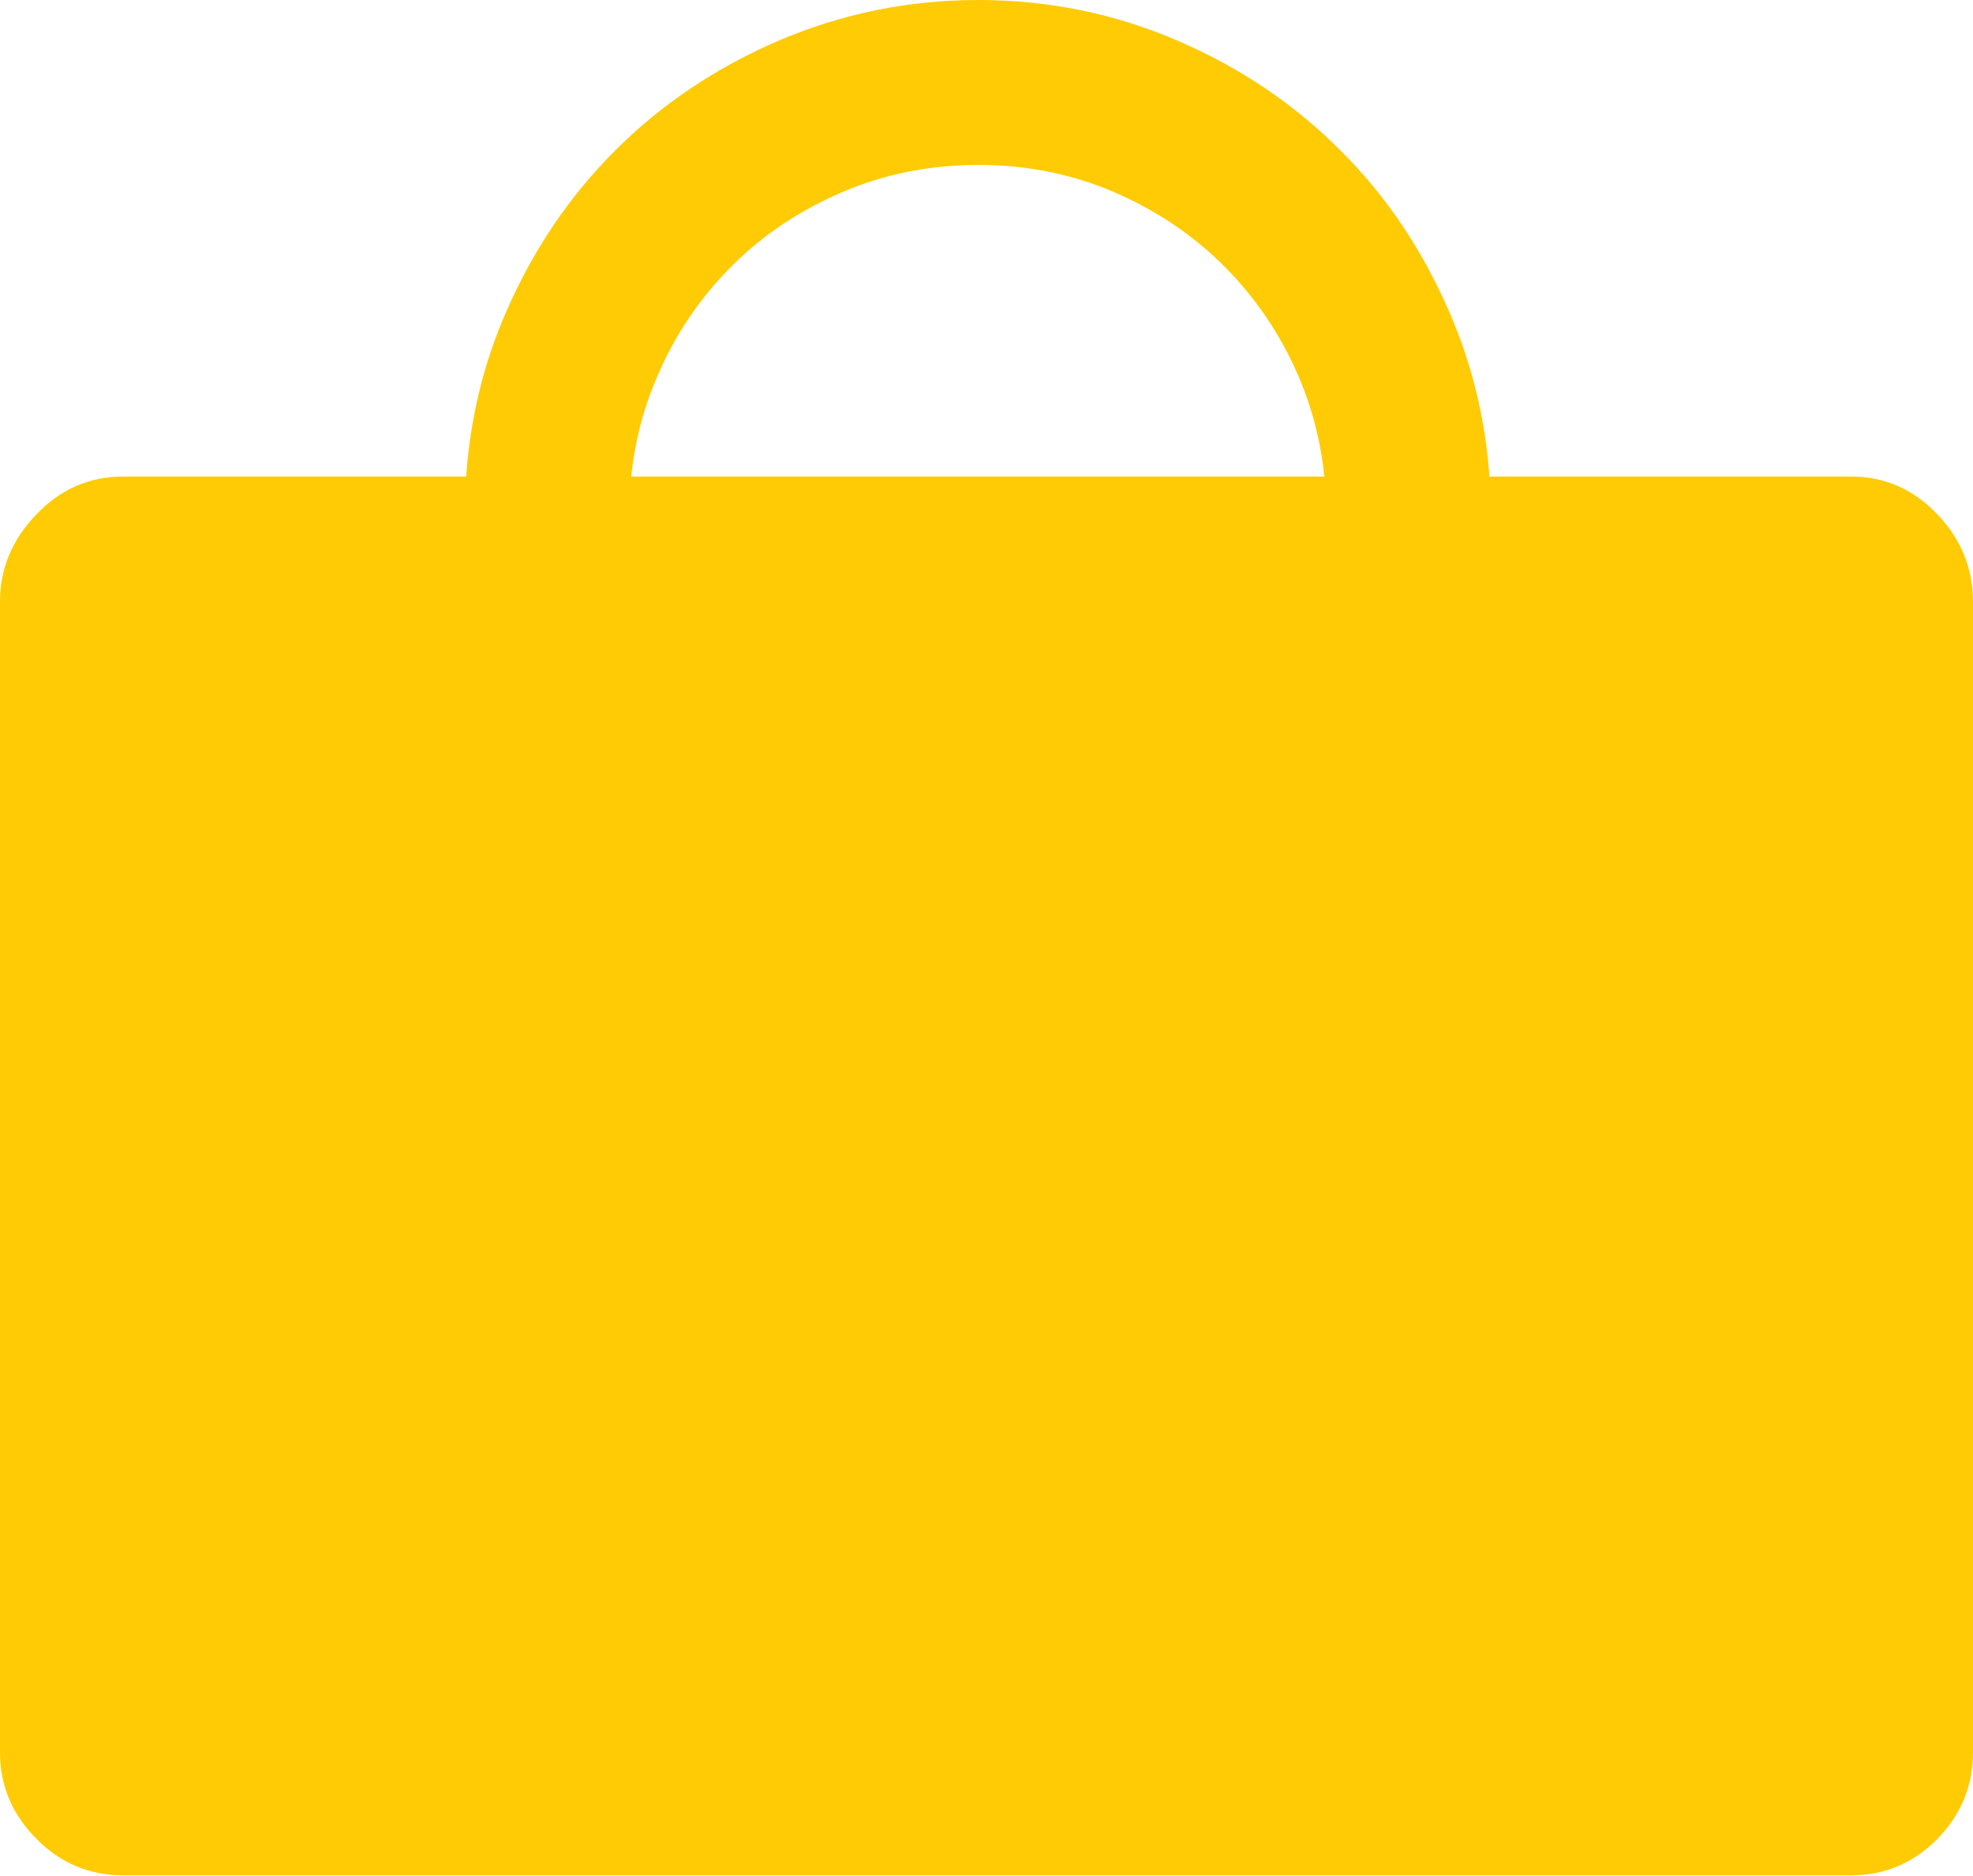
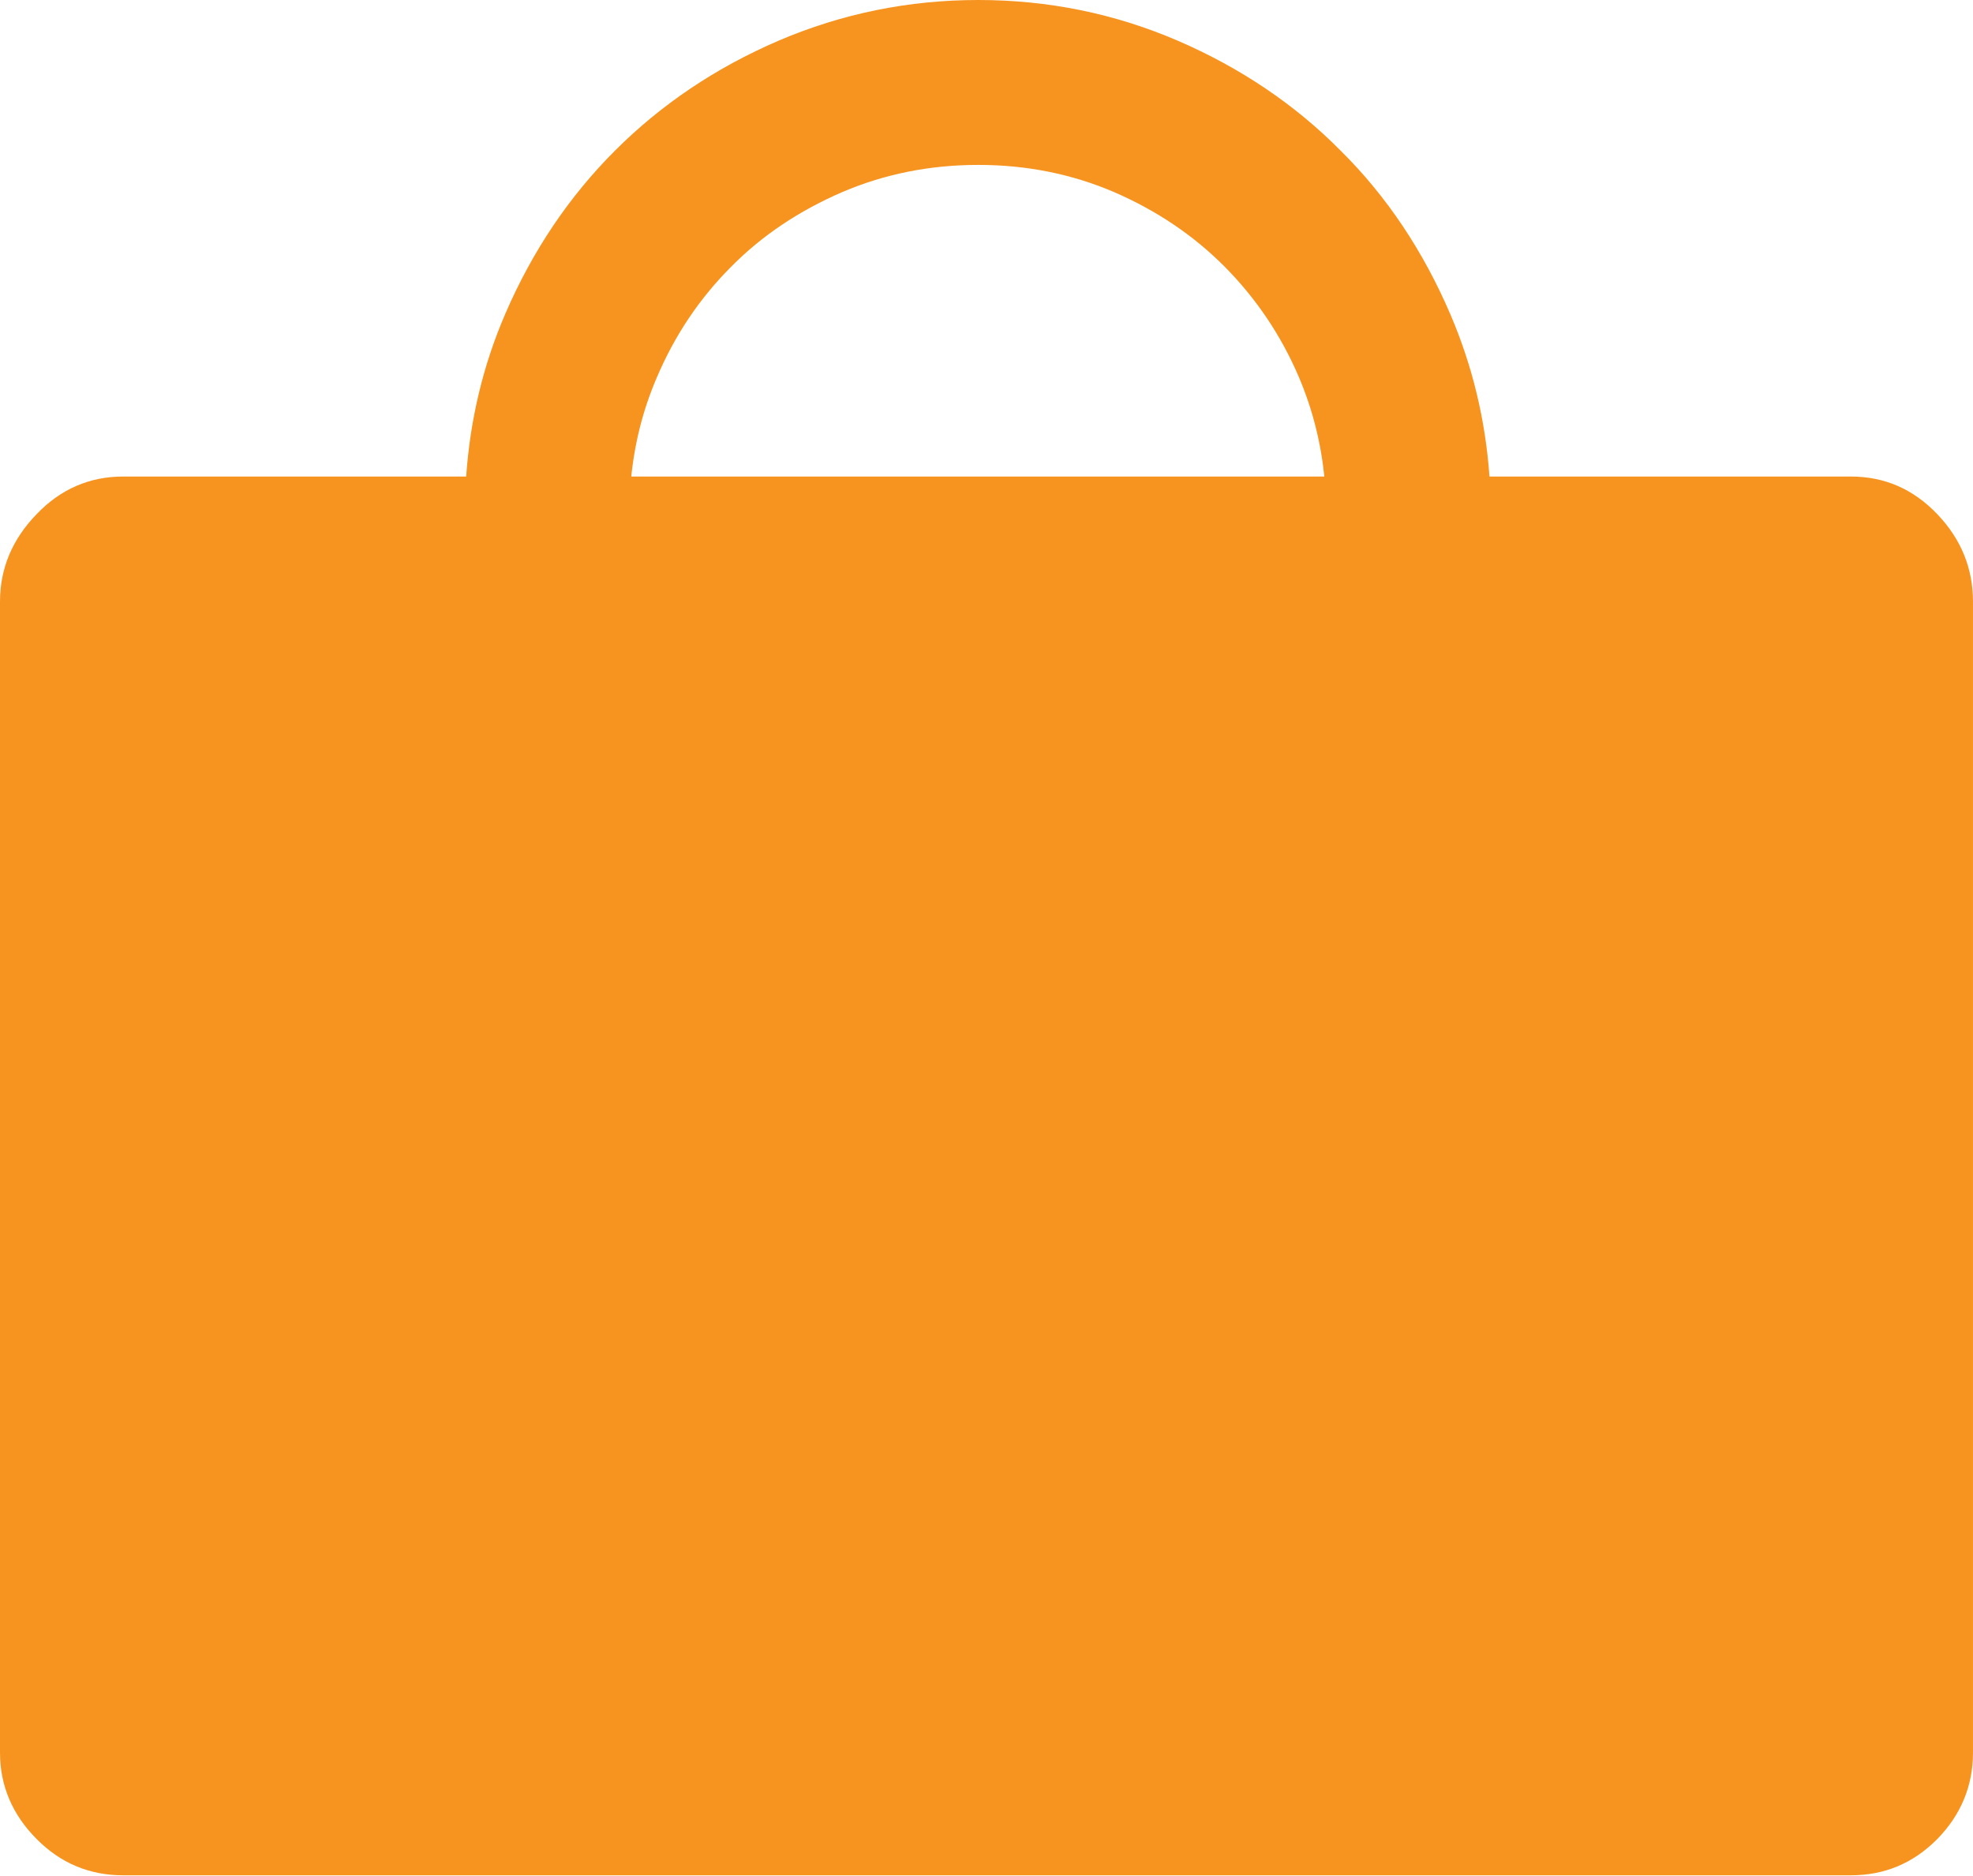
<svg xmlns="http://www.w3.org/2000/svg" version="1.1" id="Layer_1" x="0px" y="0px" width="116.646px" height="110.867px" viewBox="0 0 116.646 110.867" style="enable-background:new 0 0 116.646 110.867;" xml:space="preserve">
-   <path style="fill:#FFCB05;" d="M114.531,30.394c-1.423-1.486-3.113-2.222-5.113-2.222H88.059c-0.236-3.335-1.002-6.535-2.314-9.595  c-1.602-3.729-3.746-6.957-6.482-9.667c-2.705-2.735-5.934-4.908-9.641-6.507C65.902,0.803,61.977,0,57.837,0  c-4.121,0-8.058,0.803-11.801,2.402c-3.719,1.6-6.945,3.771-9.681,6.507c-2.71,2.71-4.879,5.926-6.481,9.643  c-1.315,3.042-2.079,6.254-2.313,9.62H7.281c-1.977,0-3.693,0.736-5.113,2.222C0.737,31.865,0,33.593,0,35.569v68.045  c0,1.96,0.737,3.677,2.168,5.109c1.42,1.436,3.136,2.143,5.113,2.143h102.137c2,0,3.69-0.707,5.113-2.141  c1.404-1.435,2.114-3.151,2.114-5.111V35.569C116.646,33.593,115.936,31.865,114.531,30.394z M43.234,15.761  c1.846-1.866,4.041-3.313,6.546-4.399c2.503-1.071,5.189-1.613,8.058-1.613c2.863,0,5.548,0.542,8.042,1.613  c2.493,1.085,4.658,2.532,6.518,4.398c1.857,1.875,3.33,4.042,4.4,6.549c0.791,1.864,1.289,3.816,1.498,5.862H37.321  c0.21-2.046,0.712-3.998,1.514-5.862C39.902,19.803,41.362,17.636,43.234,15.761z" />
+   <path style="fill:#f7941f;" d="M114.531,30.394c-1.423-1.486-3.113-2.222-5.113-2.222H88.059c-0.236-3.335-1.002-6.535-2.314-9.595  c-1.602-3.729-3.746-6.957-6.482-9.667c-2.705-2.735-5.934-4.908-9.641-6.507C65.902,0.803,61.977,0,57.837,0  c-4.121,0-8.058,0.803-11.801,2.402c-3.719,1.6-6.945,3.771-9.681,6.507c-2.71,2.71-4.879,5.926-6.481,9.643  c-1.315,3.042-2.079,6.254-2.313,9.62H7.281c-1.977,0-3.693,0.736-5.113,2.222C0.737,31.865,0,33.593,0,35.569v68.045  c0,1.96,0.737,3.677,2.168,5.109c1.42,1.436,3.136,2.143,5.113,2.143h102.137c2,0,3.69-0.707,5.113-2.141  c1.404-1.435,2.114-3.151,2.114-5.111V35.569C116.646,33.593,115.936,31.865,114.531,30.394z M43.234,15.761  c1.846-1.866,4.041-3.313,6.546-4.399c2.503-1.071,5.189-1.613,8.058-1.613c2.863,0,5.548,0.542,8.042,1.613  c2.493,1.085,4.658,2.532,6.518,4.398c1.857,1.875,3.33,4.042,4.4,6.549c0.791,1.864,1.289,3.816,1.498,5.862H37.321  c0.21-2.046,0.712-3.998,1.514-5.862C39.902,19.803,41.362,17.636,43.234,15.761z" />
</svg>
